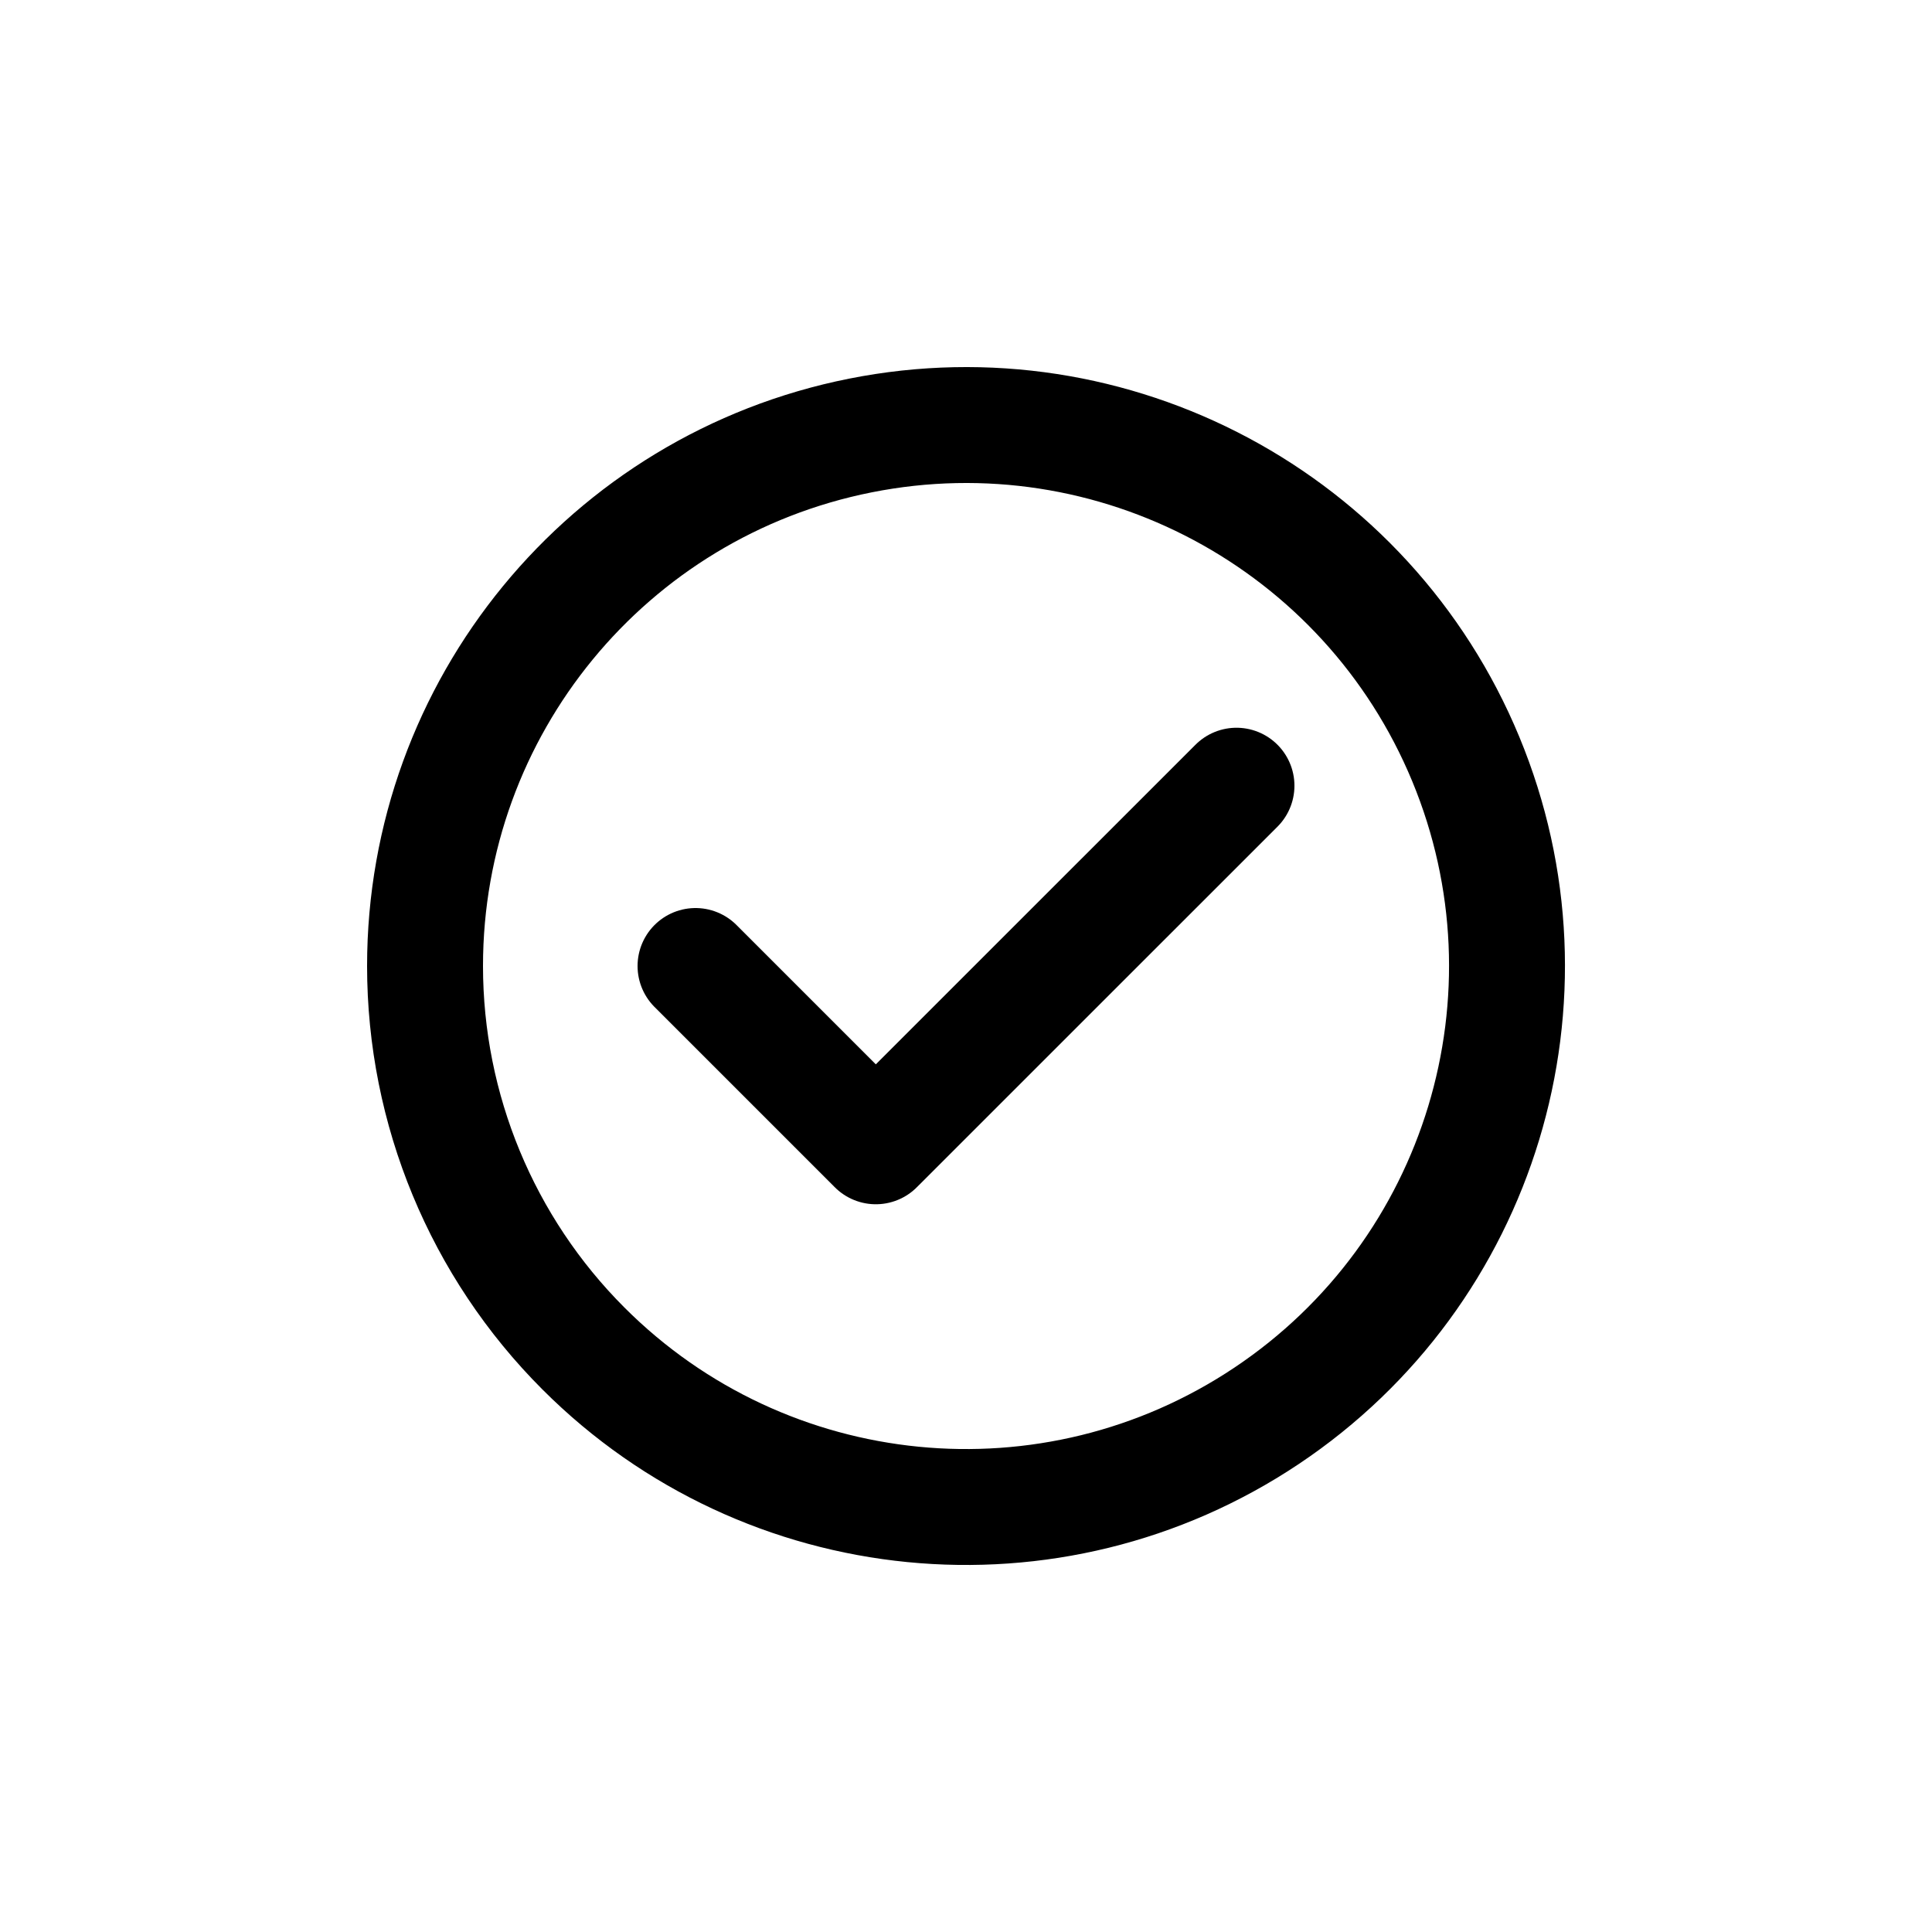
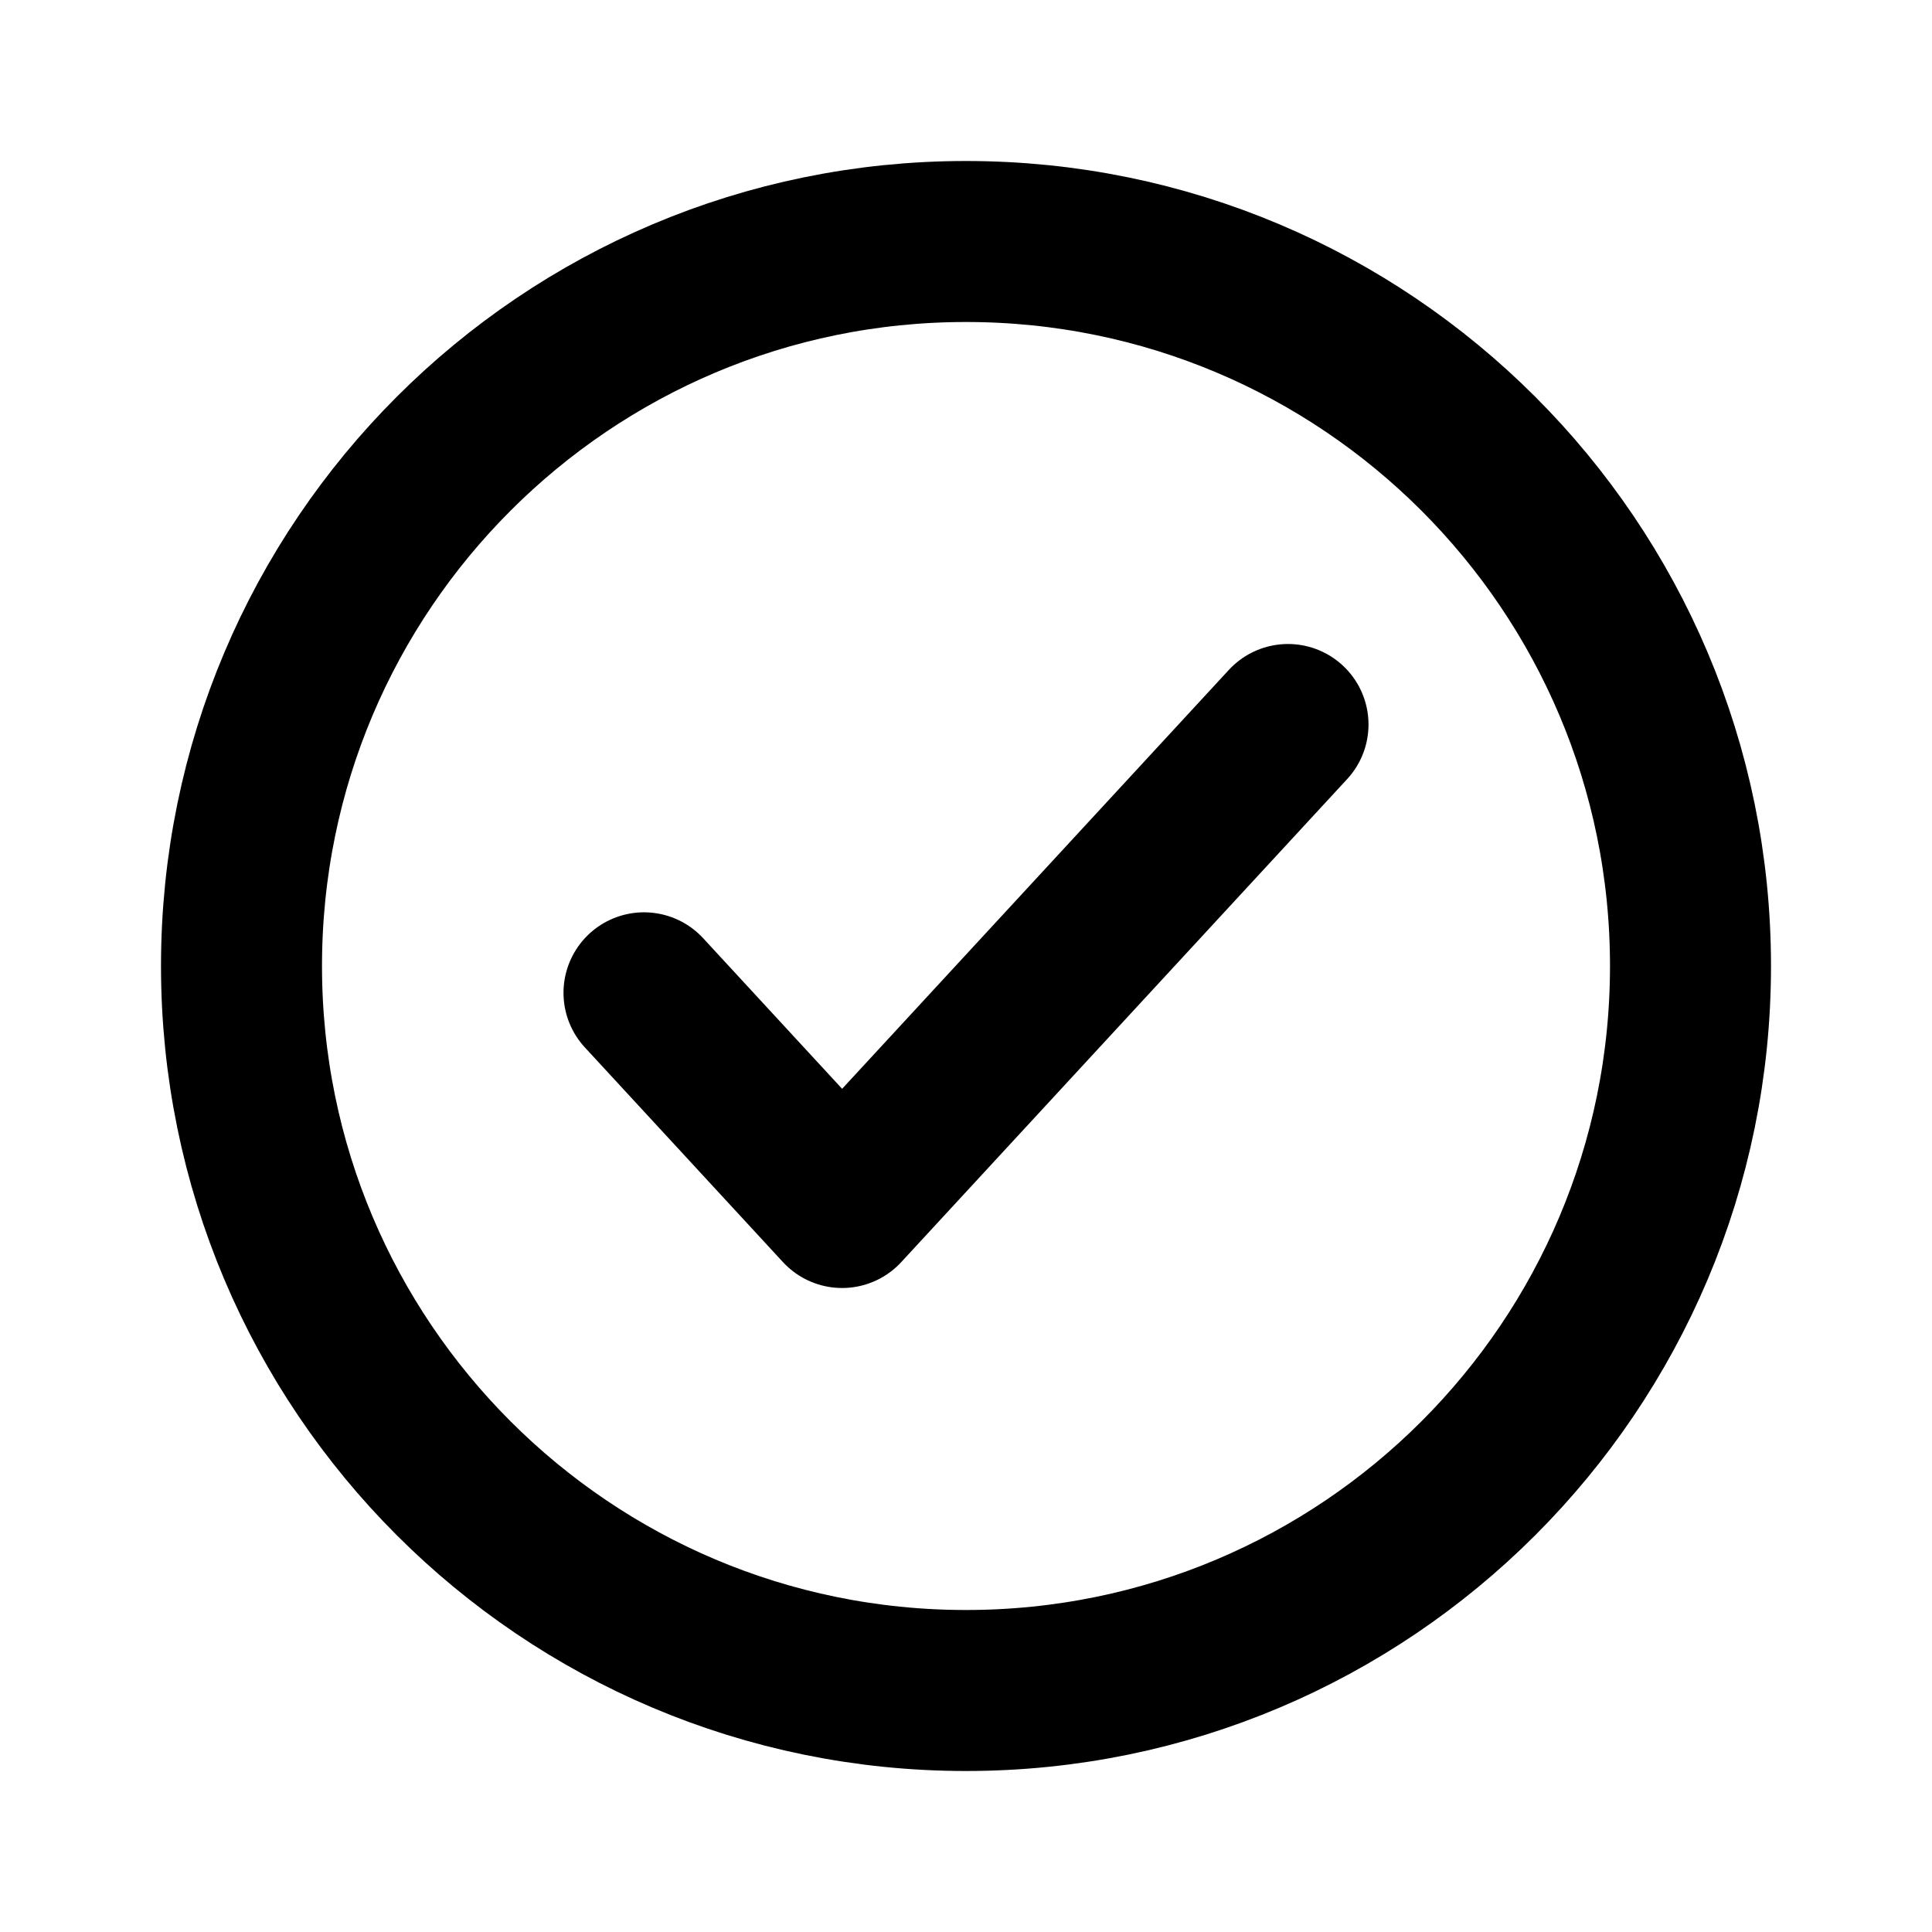
- <svg xmlns="http://www.w3.org/2000/svg" width="800px" height="800px" viewBox="0 -0.5 25 25" fill="none">
-   <path fill-rule="evenodd" clip-rule="evenodd" d="M5.5 12C5.5 8.661 7.859 5.786 11.135 5.135C14.41 4.484 17.689 6.237 18.967 9.322C20.245 12.408 19.166 15.966 16.389 17.821C13.612 19.676 9.911 19.312 7.55 16.95C6.237 15.637 5.5 13.857 5.5 12Z" stroke="#000000" stroke-width="1.5" stroke-linecap="round" stroke-linejoin="round" />
-   <path d="M9 12L11.333 14.333L16 9.667" stroke="#000000" stroke-width="1.5" stroke-linecap="round" stroke-linejoin="round" />
+ <svg xmlns="http://www.w3.org/2000/svg" width="800px" height="800px" viewBox="0 0 24 24" fill="none">
+   <path d="M8 12.333L10.461 15L16 9M21 12C21 16.971 16.971 21 12 21C7.029 21 3 16.971 3 12C3 7.029 7.029 3 12 3C16.971 3 21 7.029 21 12Z" stroke="#000000" stroke-width="2" stroke-linecap="round" stroke-linejoin="round" />
</svg>
